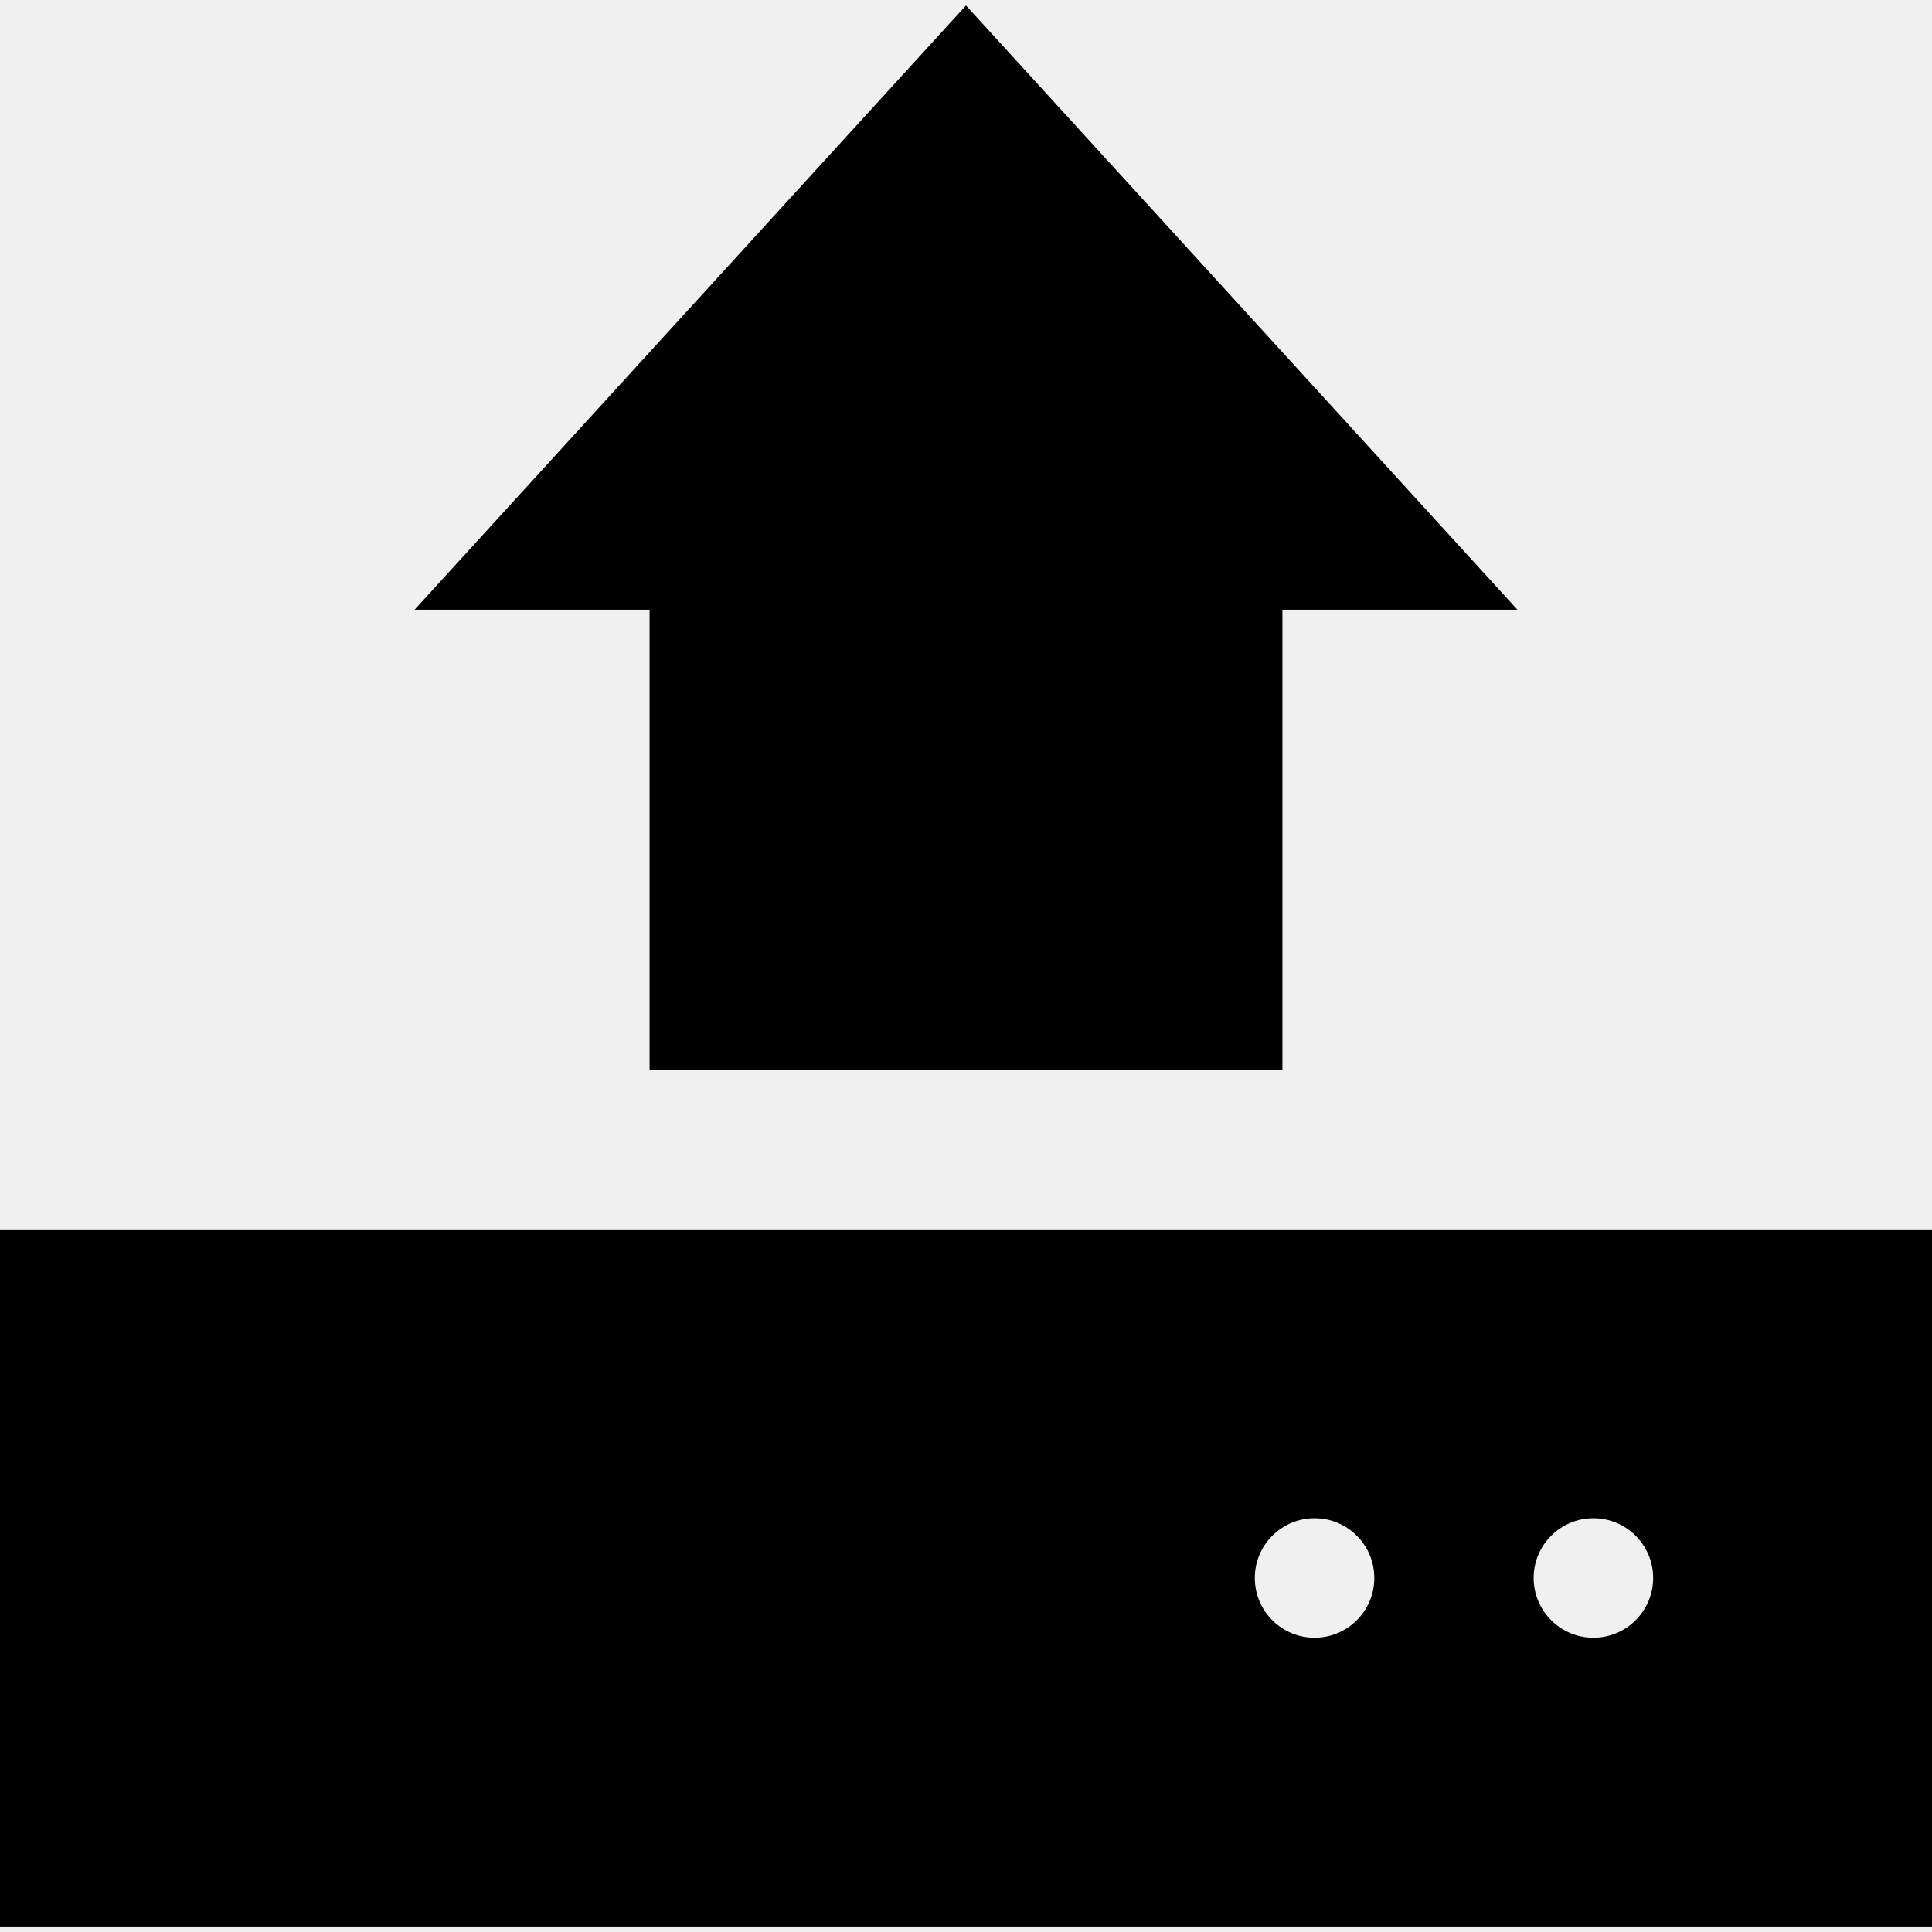
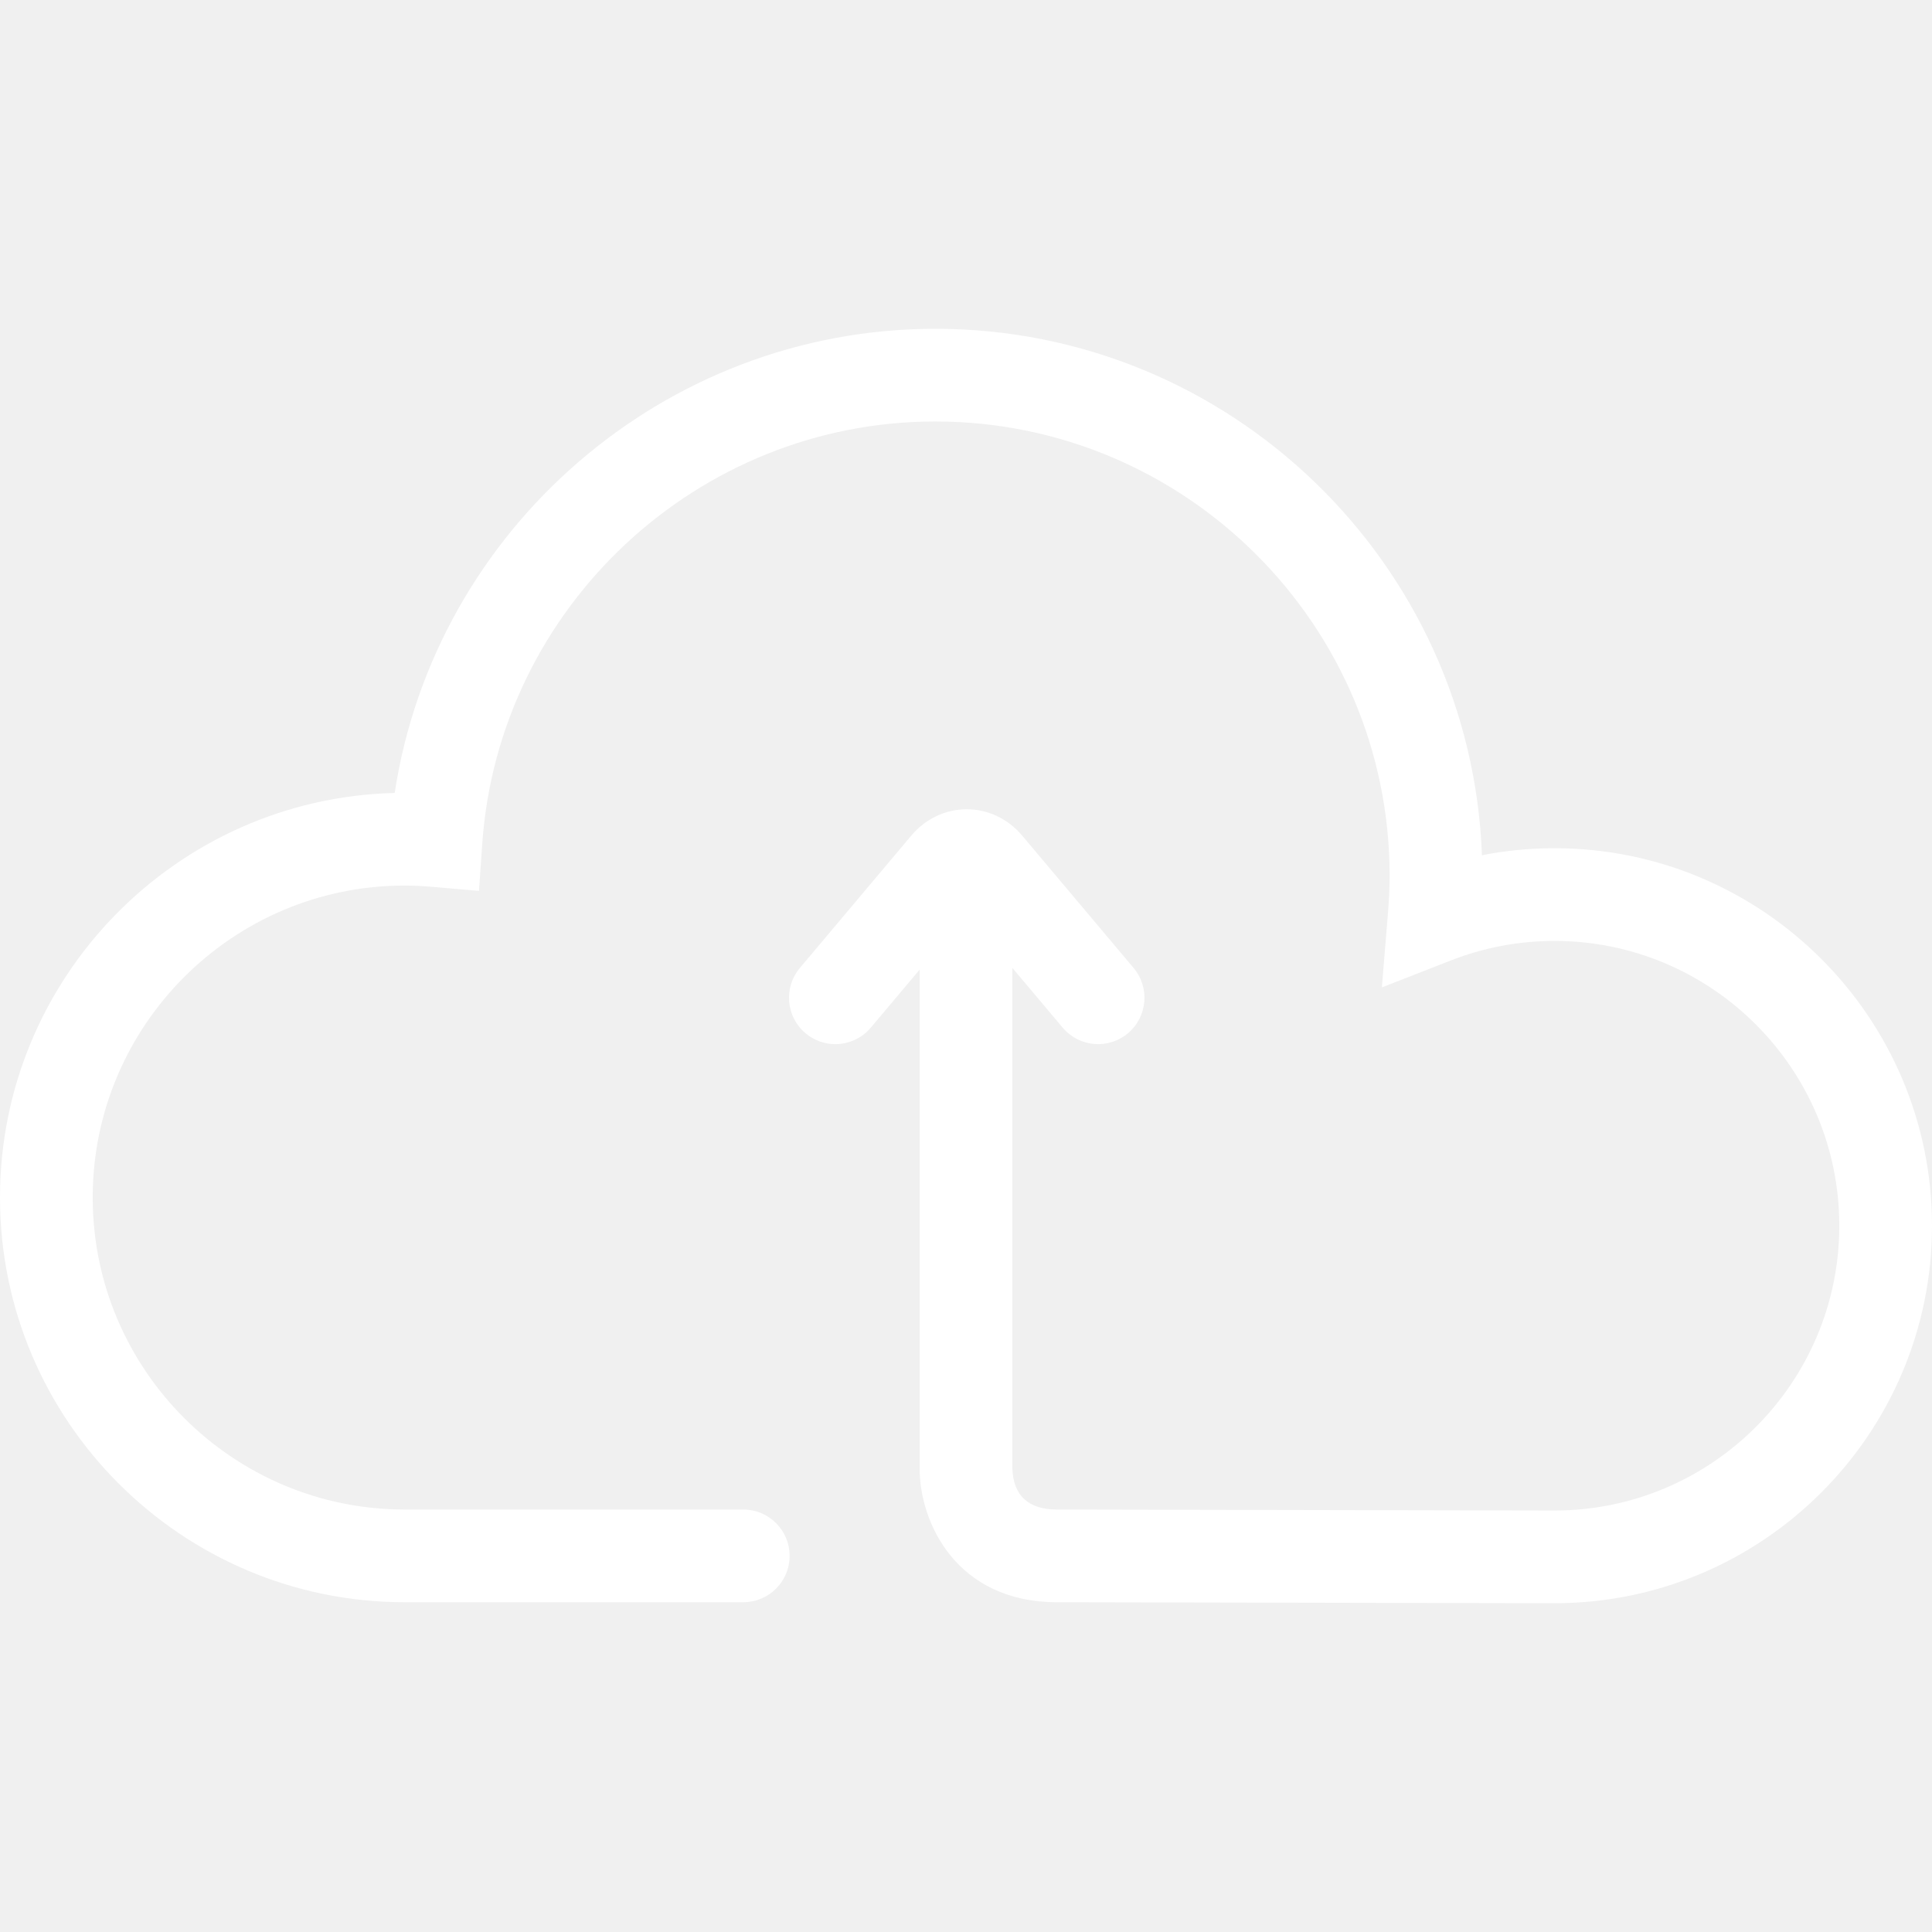
- <svg xmlns="http://www.w3.org/2000/svg" version="1.1" id="Layer_1" x="0px" y="0px" viewBox="0 0 485 485" style="enable-background:new 0 0 485 485;" xml:space="preserve">
-   <g>
-     <polygon points="163.07,268.626 321.93,268.626 321.93,153.056 380.926,153.056 242.5,1.374 104.074,153.056 163.07,153.056  " />
-     <path d="M0,308.626v175h485v-175H0z M330,411.126c-8.284,0-15-6.716-15-15s6.716-15,15-15c8.284,0,15,6.716,15,15   S338.284,411.126,330,411.126z M400,411.126c-8.284,0-15-6.716-15-15s6.716-15,15-15c8.284,0,15,6.716,15,15   S408.284,411.126,400,411.126z" />
-   </g>
+ <svg xmlns="http://www.w3.org/2000/svg" version="1.1" id="Capa_1" x="0px" y="0px" viewBox="0 0 312.602 312.602" style="enable-background:new 0 0 312.602 312.602;" xml:space="preserve">
+   <path fill="#FFFFFF" d="M251.52,137.244c-3.966,0-7.889,0.38-11.738,1.134c-1.756-47.268-40.758-85.181-88.448-85.181  c-43.856,0-80.964,32.449-87.474,75.106C28.501,129.167,0,158.201,0,193.764c0,36.106,29.374,65.48,65.48,65.48h54.782  c4.143,0,7.5-3.357,7.5-7.5c0-4.143-3.357-7.5-7.5-7.5H65.48c-27.835,0-50.48-22.645-50.48-50.48c0-27.835,22.646-50.48,50.48-50.48  c1.367,0,2.813,0.067,4.419,0.206l7.6,0.658l0.529-7.61c2.661-38.322,34.861-68.341,73.306-68.341  c40.533,0,73.51,32.977,73.51,73.51c0,1.863-0.089,3.855-0.272,6.088l-0.983,11.968l11.186-4.367  c5.356-2.091,10.99-3.151,16.747-3.151c25.409,0,46.081,20.672,46.081,46.081c0,25.408-20.672,46.08-46.081,46.08  c-0.668,0-20.608-0.04-40.467-0.08c-19.714-0.04-39.347-0.08-39.999-0.08c-4.668,0-7.108-2.248-7.254-6.681v-80.959l8.139,9.667  c2.667,3.17,7.399,3.576,10.567,0.907c3.169-2.667,3.575-7.398,0.907-10.567l-18.037-21.427c-2.272-2.699-5.537-4.247-8.958-4.247  c-3.421,0-6.686,1.548-8.957,4.247l-18.037,21.427c-2.668,3.169-2.262,7.9,0.907,10.567c1.407,1.185,3.121,1.763,4.826,1.763  c2.137,0,4.258-0.908,5.741-2.67l7.901-9.386v80.751c0,8.686,5.927,21.607,22.254,21.607c0.652,0,20.27,0.04,39.968,0.079  c19.874,0.041,39.829,0.081,40.498,0.081c33.681,0,61.081-27.4,61.081-61.08C312.602,164.644,285.201,137.244,251.52,137.244z" />
  <g>
</g>
  <g>
</g>
  <g>
</g>
  <g>
</g>
  <g>
</g>
  <g>
</g>
  <g>
</g>
  <g>
</g>
  <g>
</g>
  <g>
</g>
  <g>
</g>
  <g>
</g>
  <g>
</g>
  <g>
</g>
  <g>
</g>
</svg>
